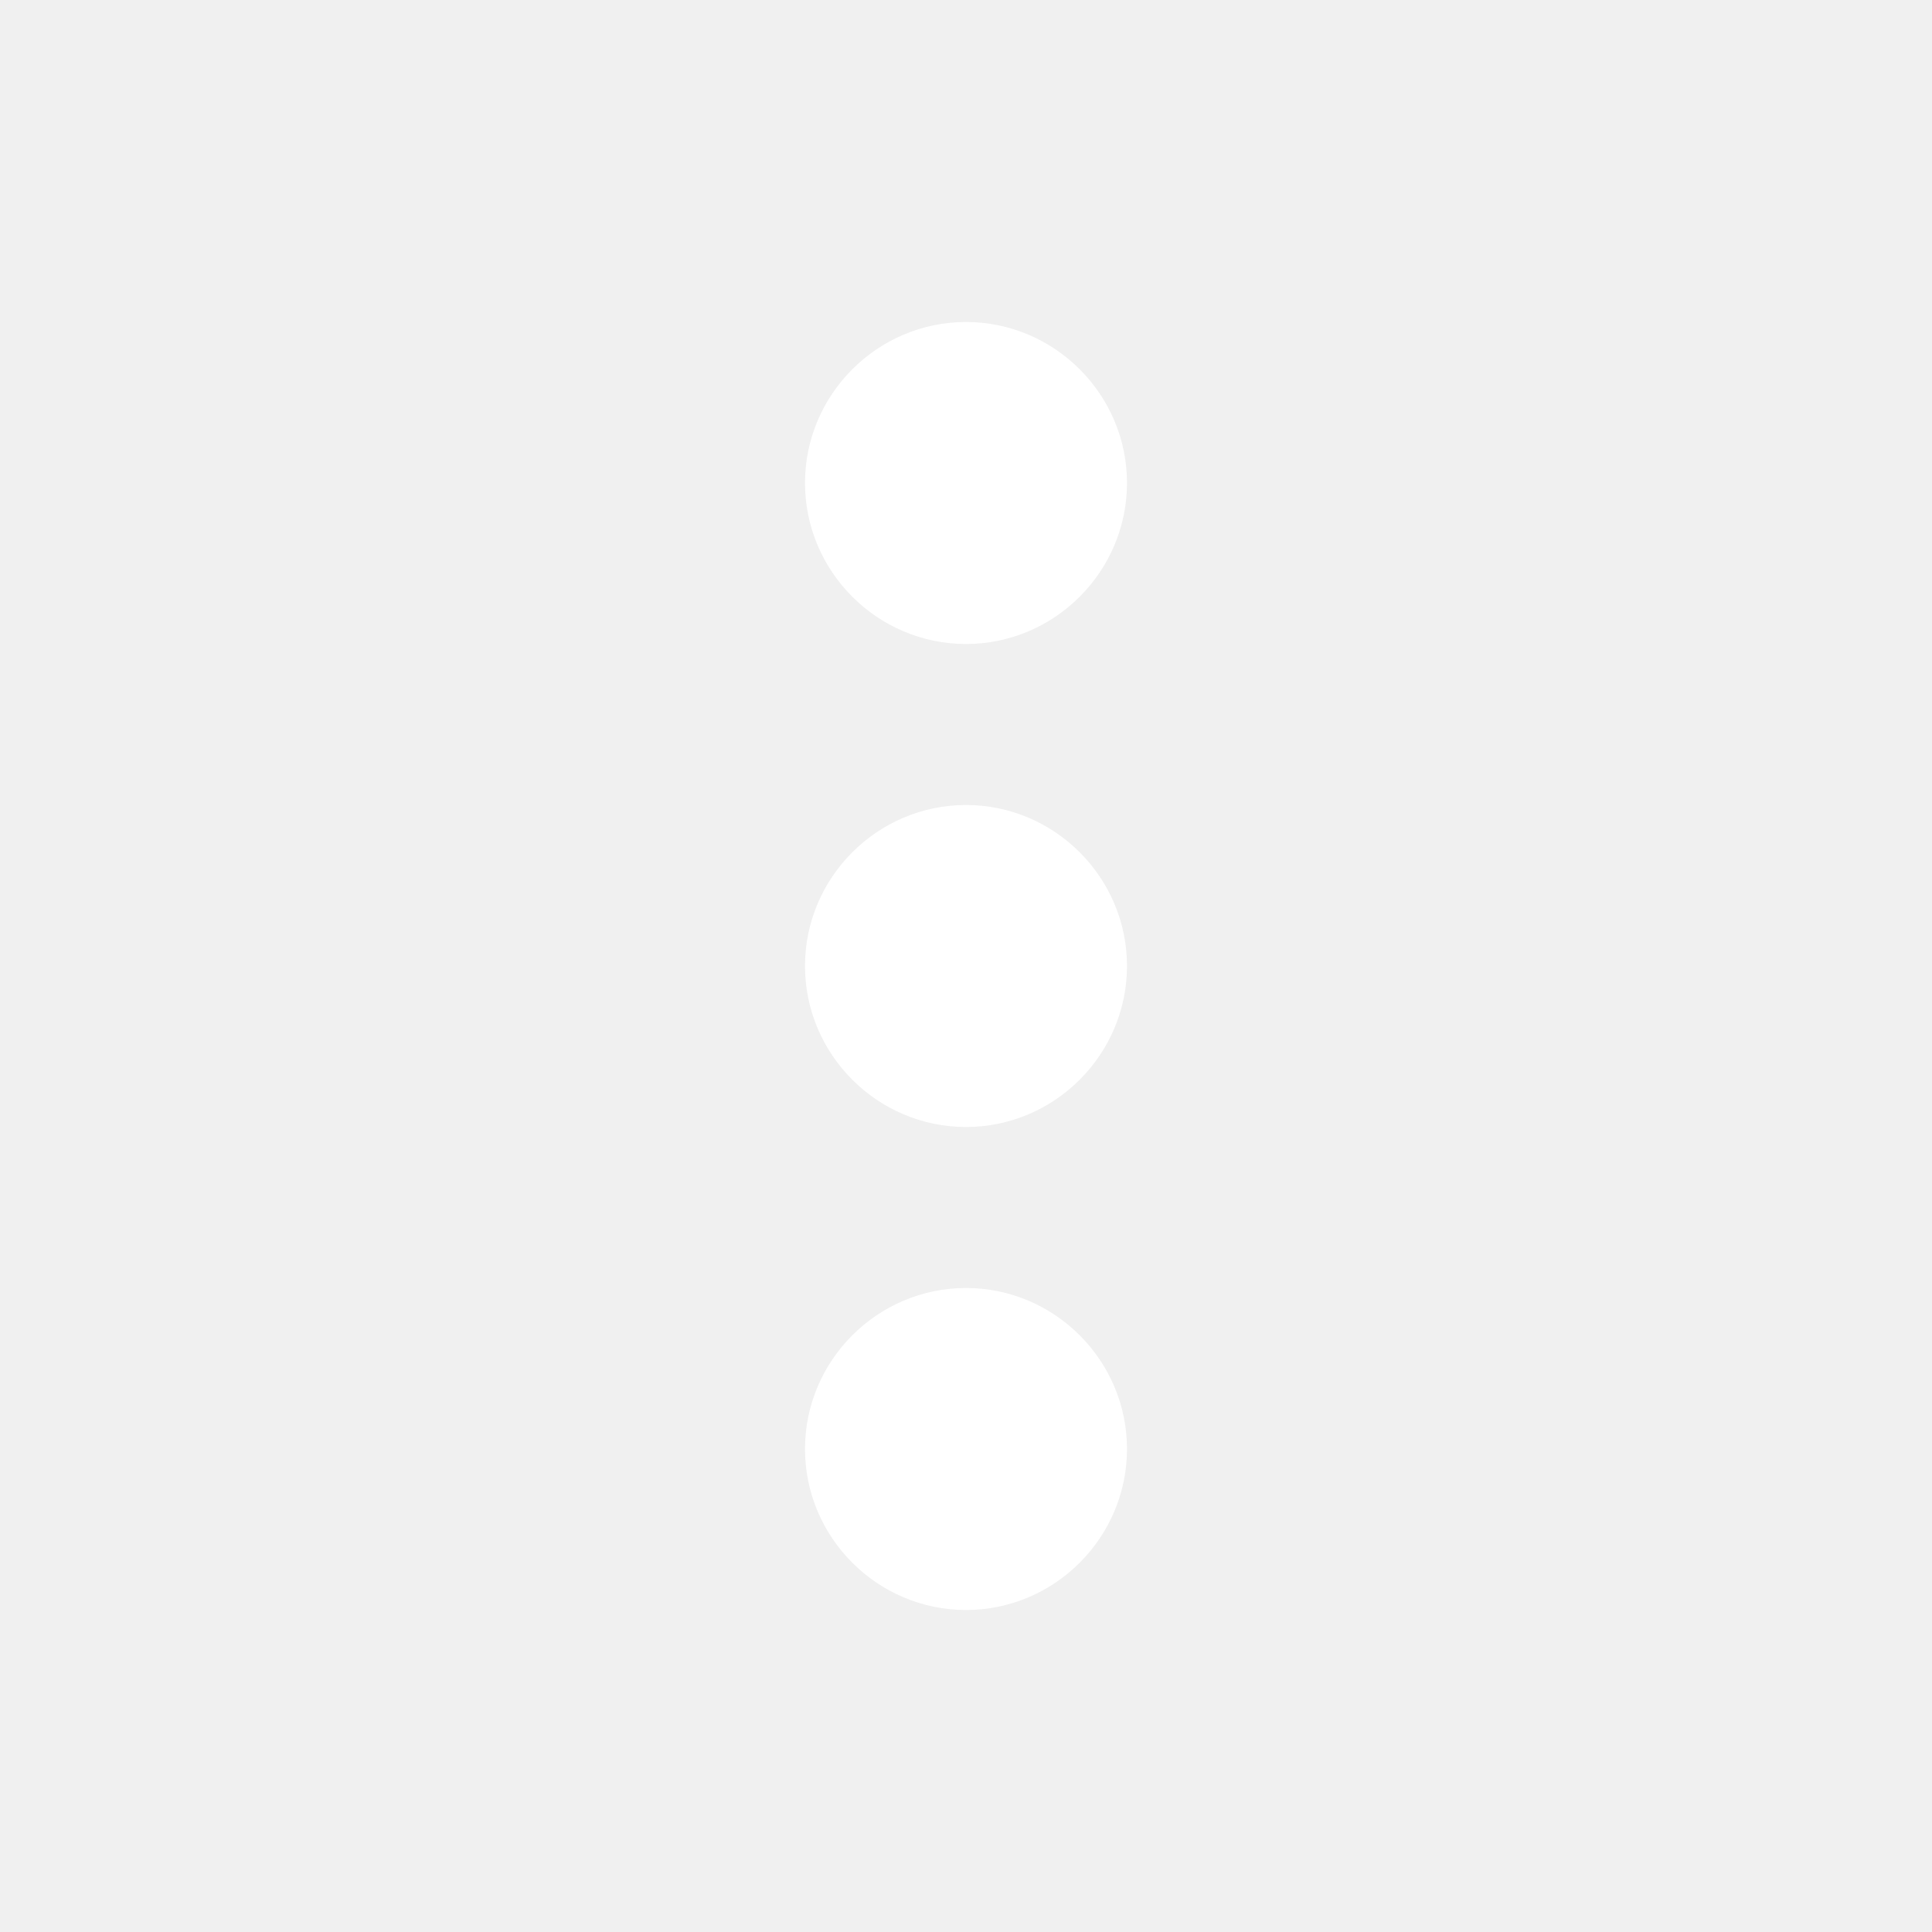
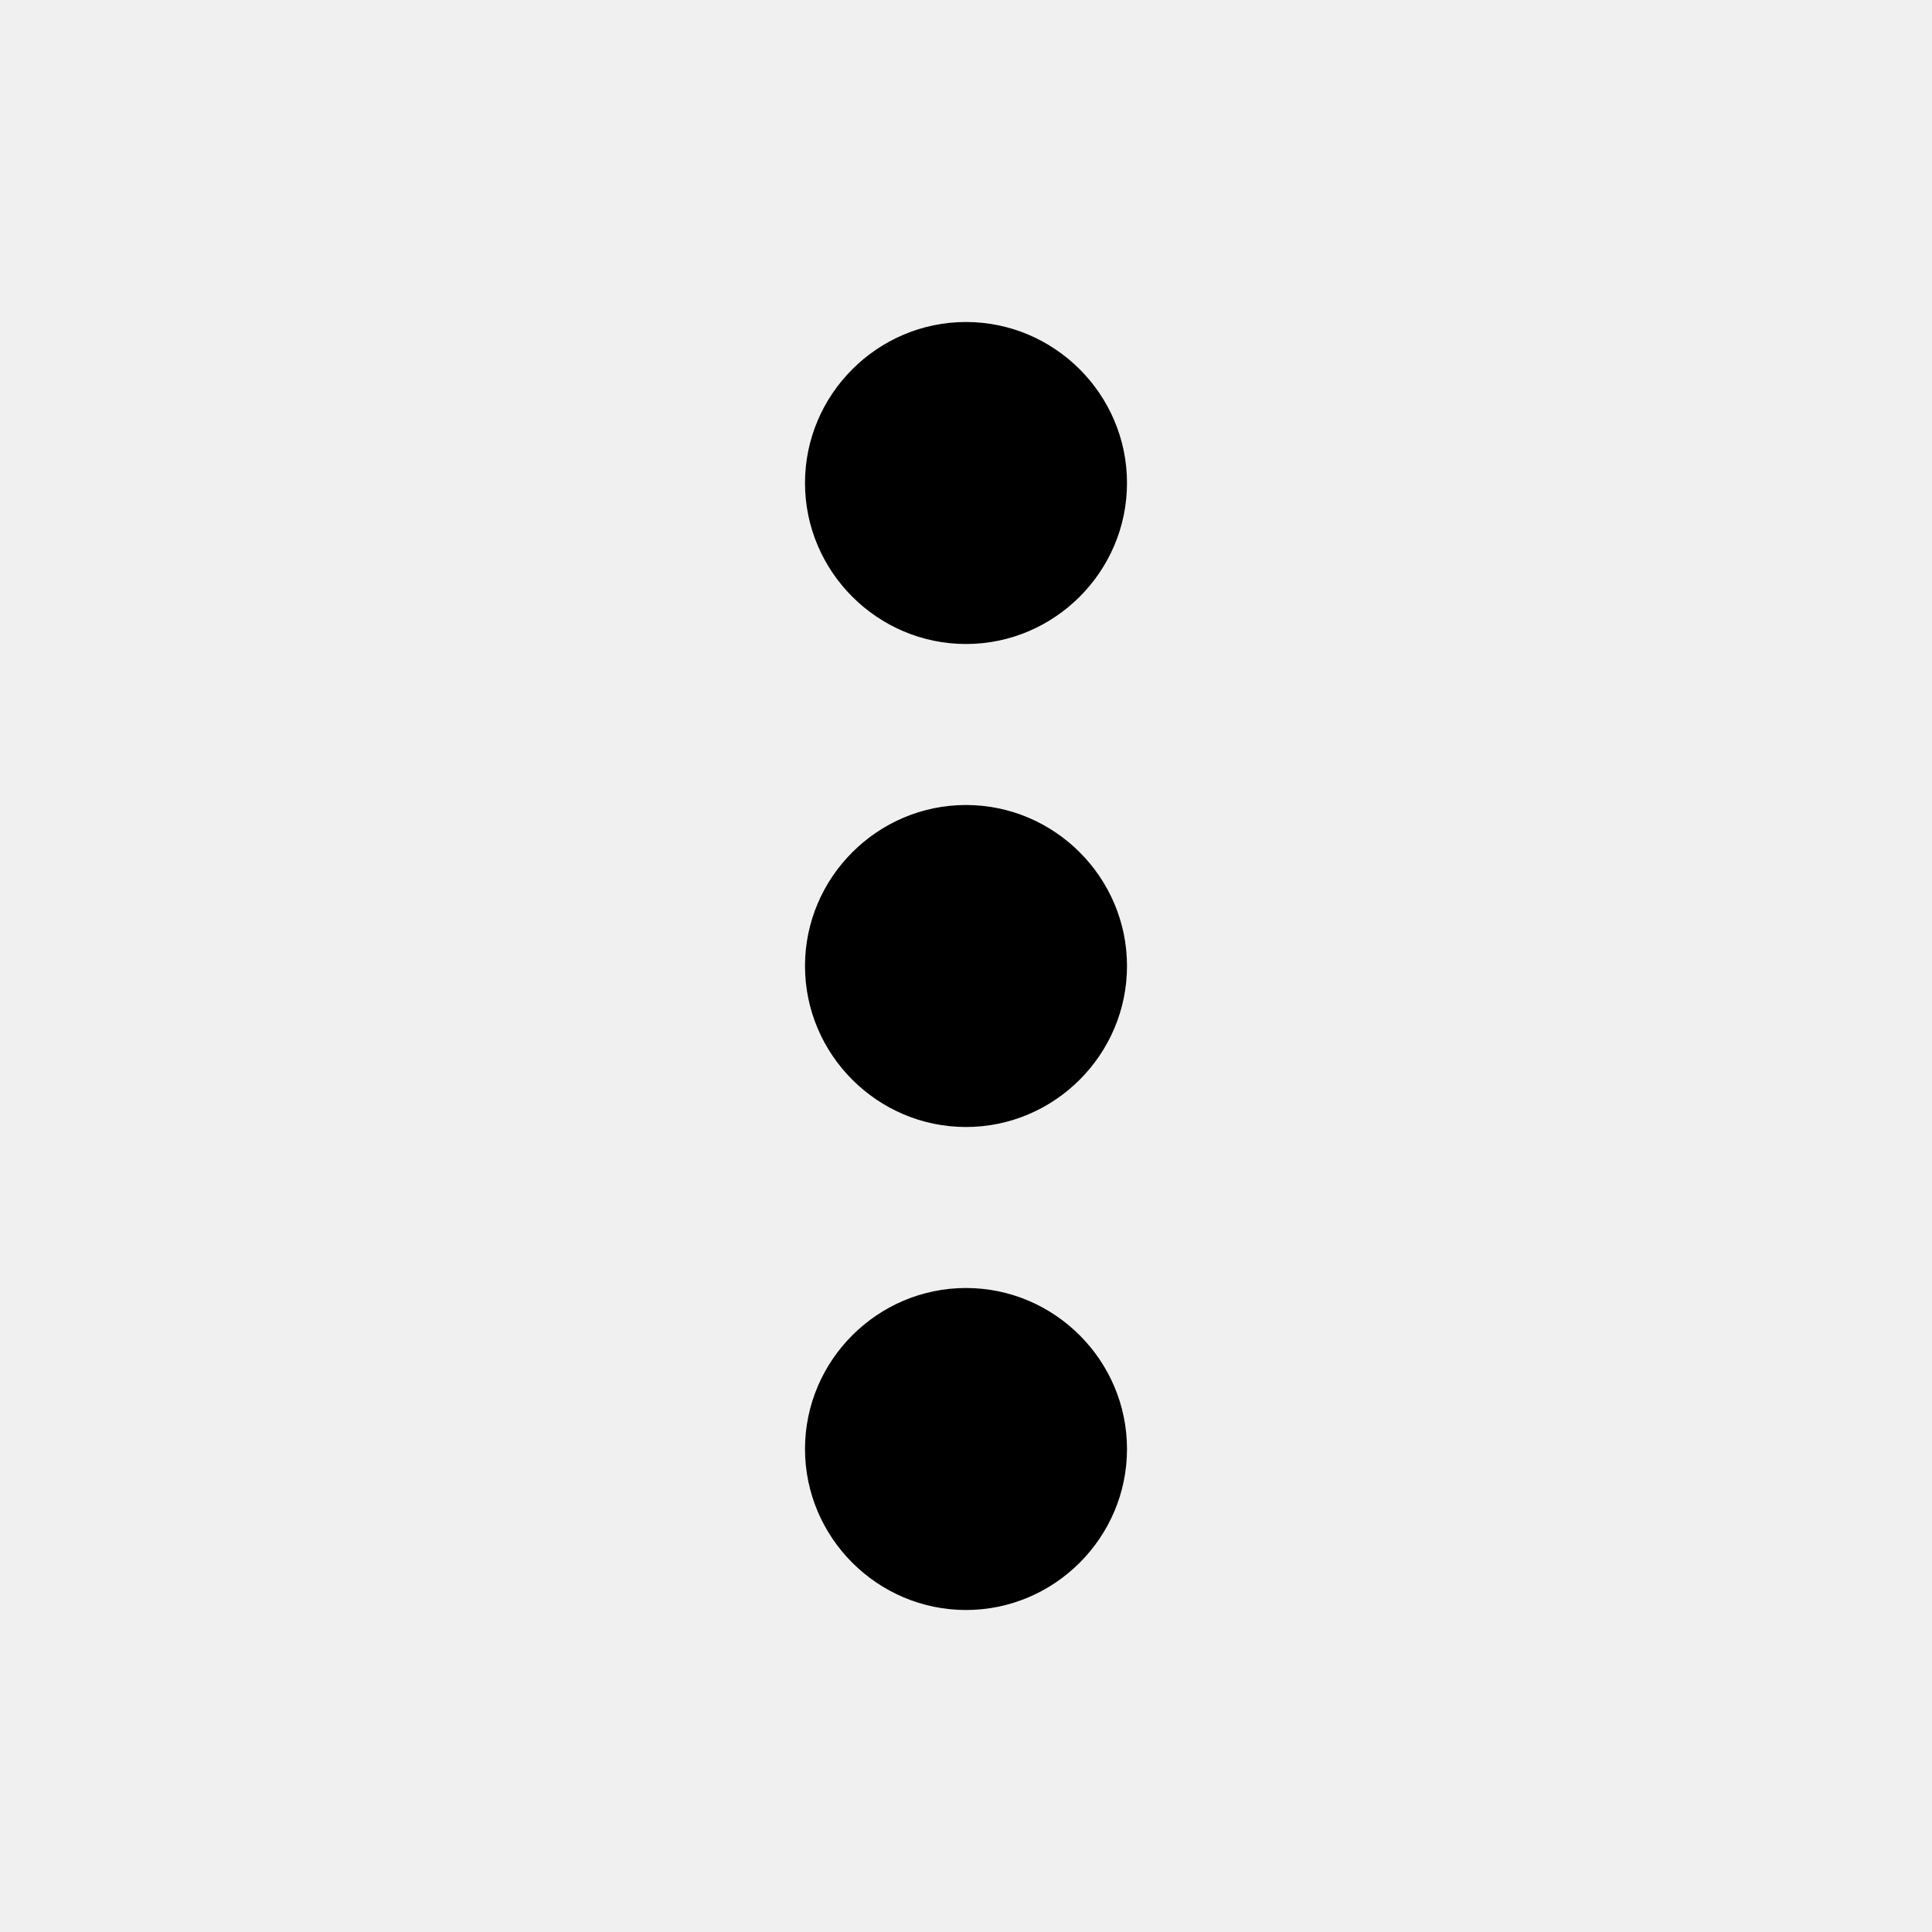
<svg xmlns="http://www.w3.org/2000/svg" width="24" height="24" viewBox="0 0 24 24" fill="none">
-   <path d="M12 8C13.1 8 14 7.1 14 6C14 4.9 13.1 4 12 4C10.9 4 10 4.9 10 6C10 7.1 10.9 8 12 8ZM12 10C10.9 10 10 10.9 10 12C10 13.1 10.9 14 12 14C13.1 14 14 13.1 14 12C14 10.9 13.1 10 12 10ZM12 16C10.9 16 10 16.9 10 18C10 19.1 10.9 20 12 20C13.1 20 14 19.1 14 18C14 16.9 13.1 16 12 16Z" fill="white" />
+   <path d="M12 8C13.1 8 14 7.1 14 6C14 4.9 13.1 4 12 4C10.9 4 10 4.9 10 6C10 7.1 10.9 8 12 8ZM12 10C10.9 10 10 10.9 10 12C10 13.1 10.9 14 12 14C13.1 14 14 13.1 14 12C14 10.9 13.1 10 12 10ZM12 16C10.9 16 10 16.9 10 18C10 19.1 10.9 20 12 20C13.1 20 14 19.1 14 18C14 16.9 13.1 16 12 16Z" fill="currentColor" />
</svg>
